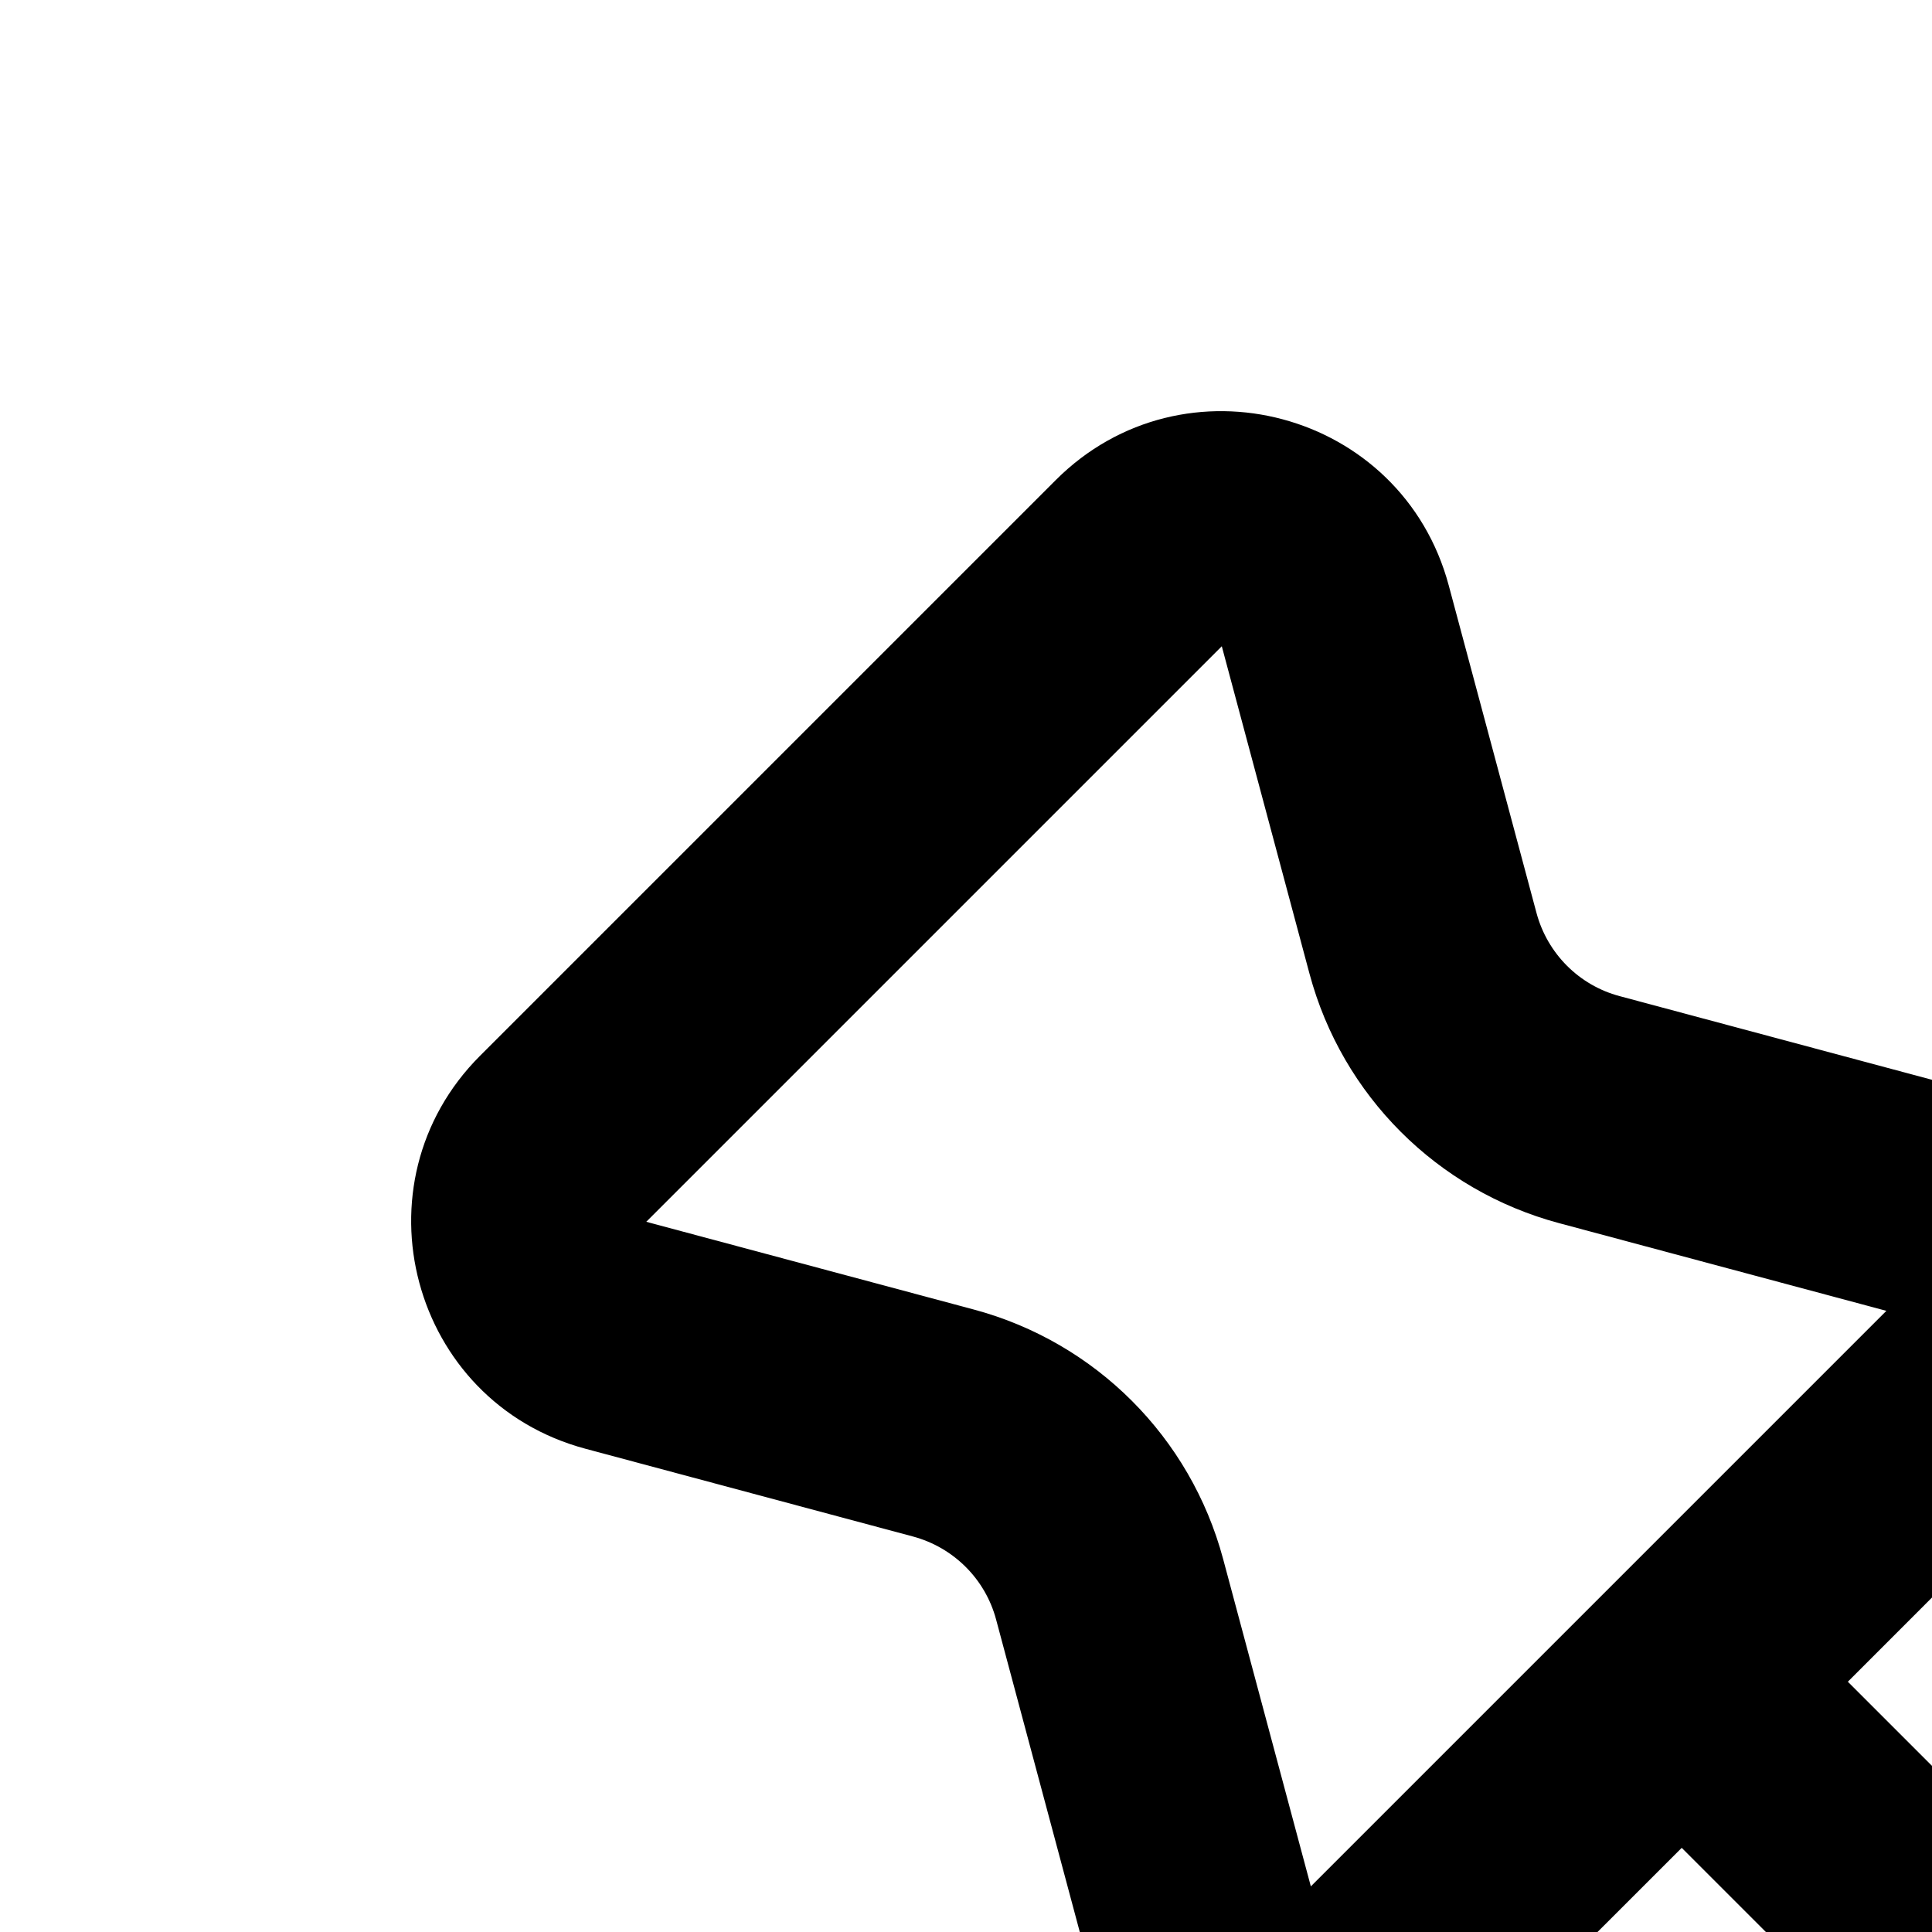
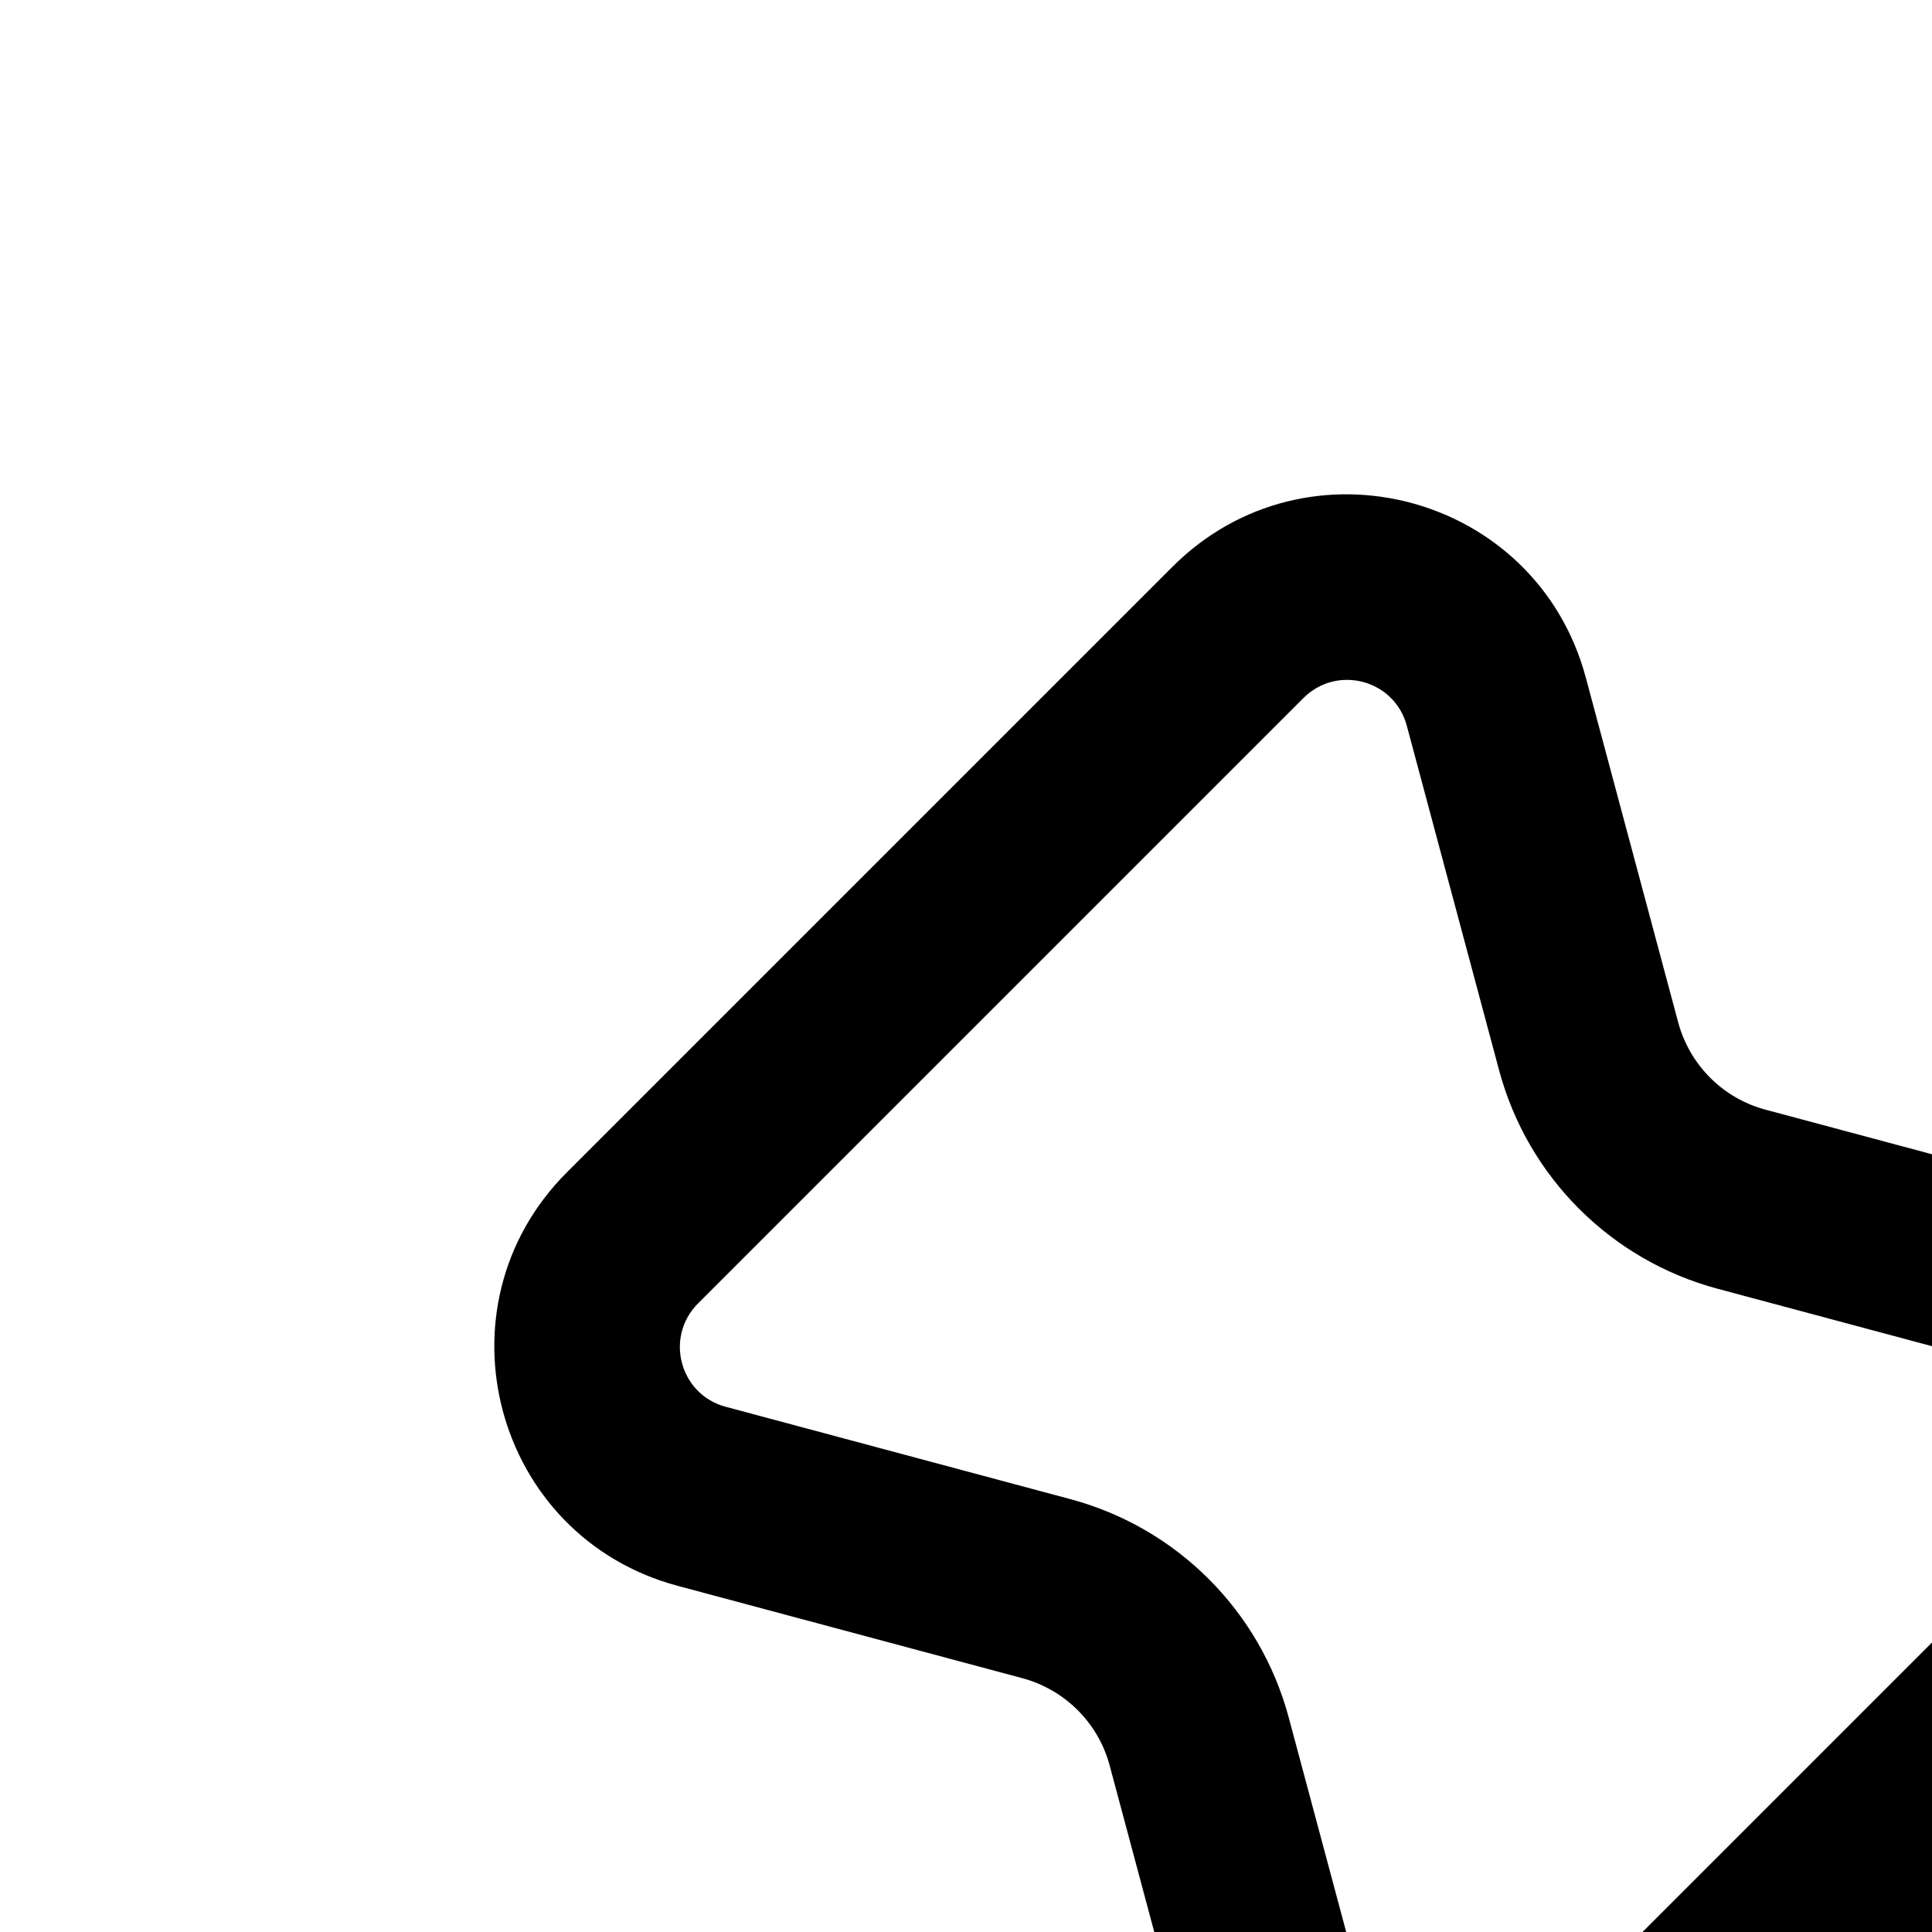
<svg>
-   <path fill-rule="evenodd" clip-rule="evenodd" d="M8.479 13.786C8.387 13.441 8.117 13.172 7.772 13.079L4.984 12.332C3.496 11.934 2.998 10.075 4.087 8.986L8.986 4.087C10.075 2.998 11.934 3.496 12.332 4.984L13.079 7.772C13.172 8.117 13.441 8.387 13.786 8.479L16.575 9.226C18.062 9.625 18.56 11.484 17.471 12.572L15.729 14.315L20.013 18.599C20.404 18.99 20.404 19.623 20.013 20.013C19.623 20.404 18.99 20.404 18.599 20.013L14.315 15.729L12.572 17.471C11.484 18.56 9.625 18.062 9.226 16.575L8.479 13.786ZM8.29 11.147L5.501 10.4L10.4 5.501L11.147 8.29C11.425 9.325 12.233 10.133 13.269 10.411L16.057 11.158L11.158 16.057L10.411 13.269C10.133 12.233 9.325 11.425 8.29 11.147Z" />
+   <path fill-rule="evenodd" clip-rule="evenodd" d="M8.66 12.13L5.872 11.383C5.5 11.284 5.376 10.819 5.648 10.547L10.547 5.648C10.819 5.376 11.284 5.5 11.383 5.872L12.13 8.66C12.361 9.523 13.035 10.197 13.898 10.428L16.686 11.175C17.058 11.275 17.183 11.739 16.911 12.012L12.012 16.911C11.739 17.183 11.275 17.058 11.175 16.686L10.428 13.898C10.197 13.035 9.523 12.361 8.66 12.13ZM8.979 14.286C8.887 13.941 8.617 13.672 8.272 13.579L5.484 12.832C3.996 12.434 3.498 10.575 4.587 9.486L9.486 4.587C10.575 3.498 12.434 3.996 12.832 5.484L13.579 8.272C13.672 8.617 13.941 8.887 14.286 8.979L17.075 9.726C18.562 10.125 19.06 11.984 17.971 13.072L16.052 14.992L19.701 18.64C19.994 18.933 19.994 19.408 19.701 19.701C19.408 19.994 18.933 19.994 18.64 19.701L14.991 16.052L13.072 17.971C11.984 19.06 10.125 18.562 9.726 17.075L8.979 14.286Z" />
</svg>
